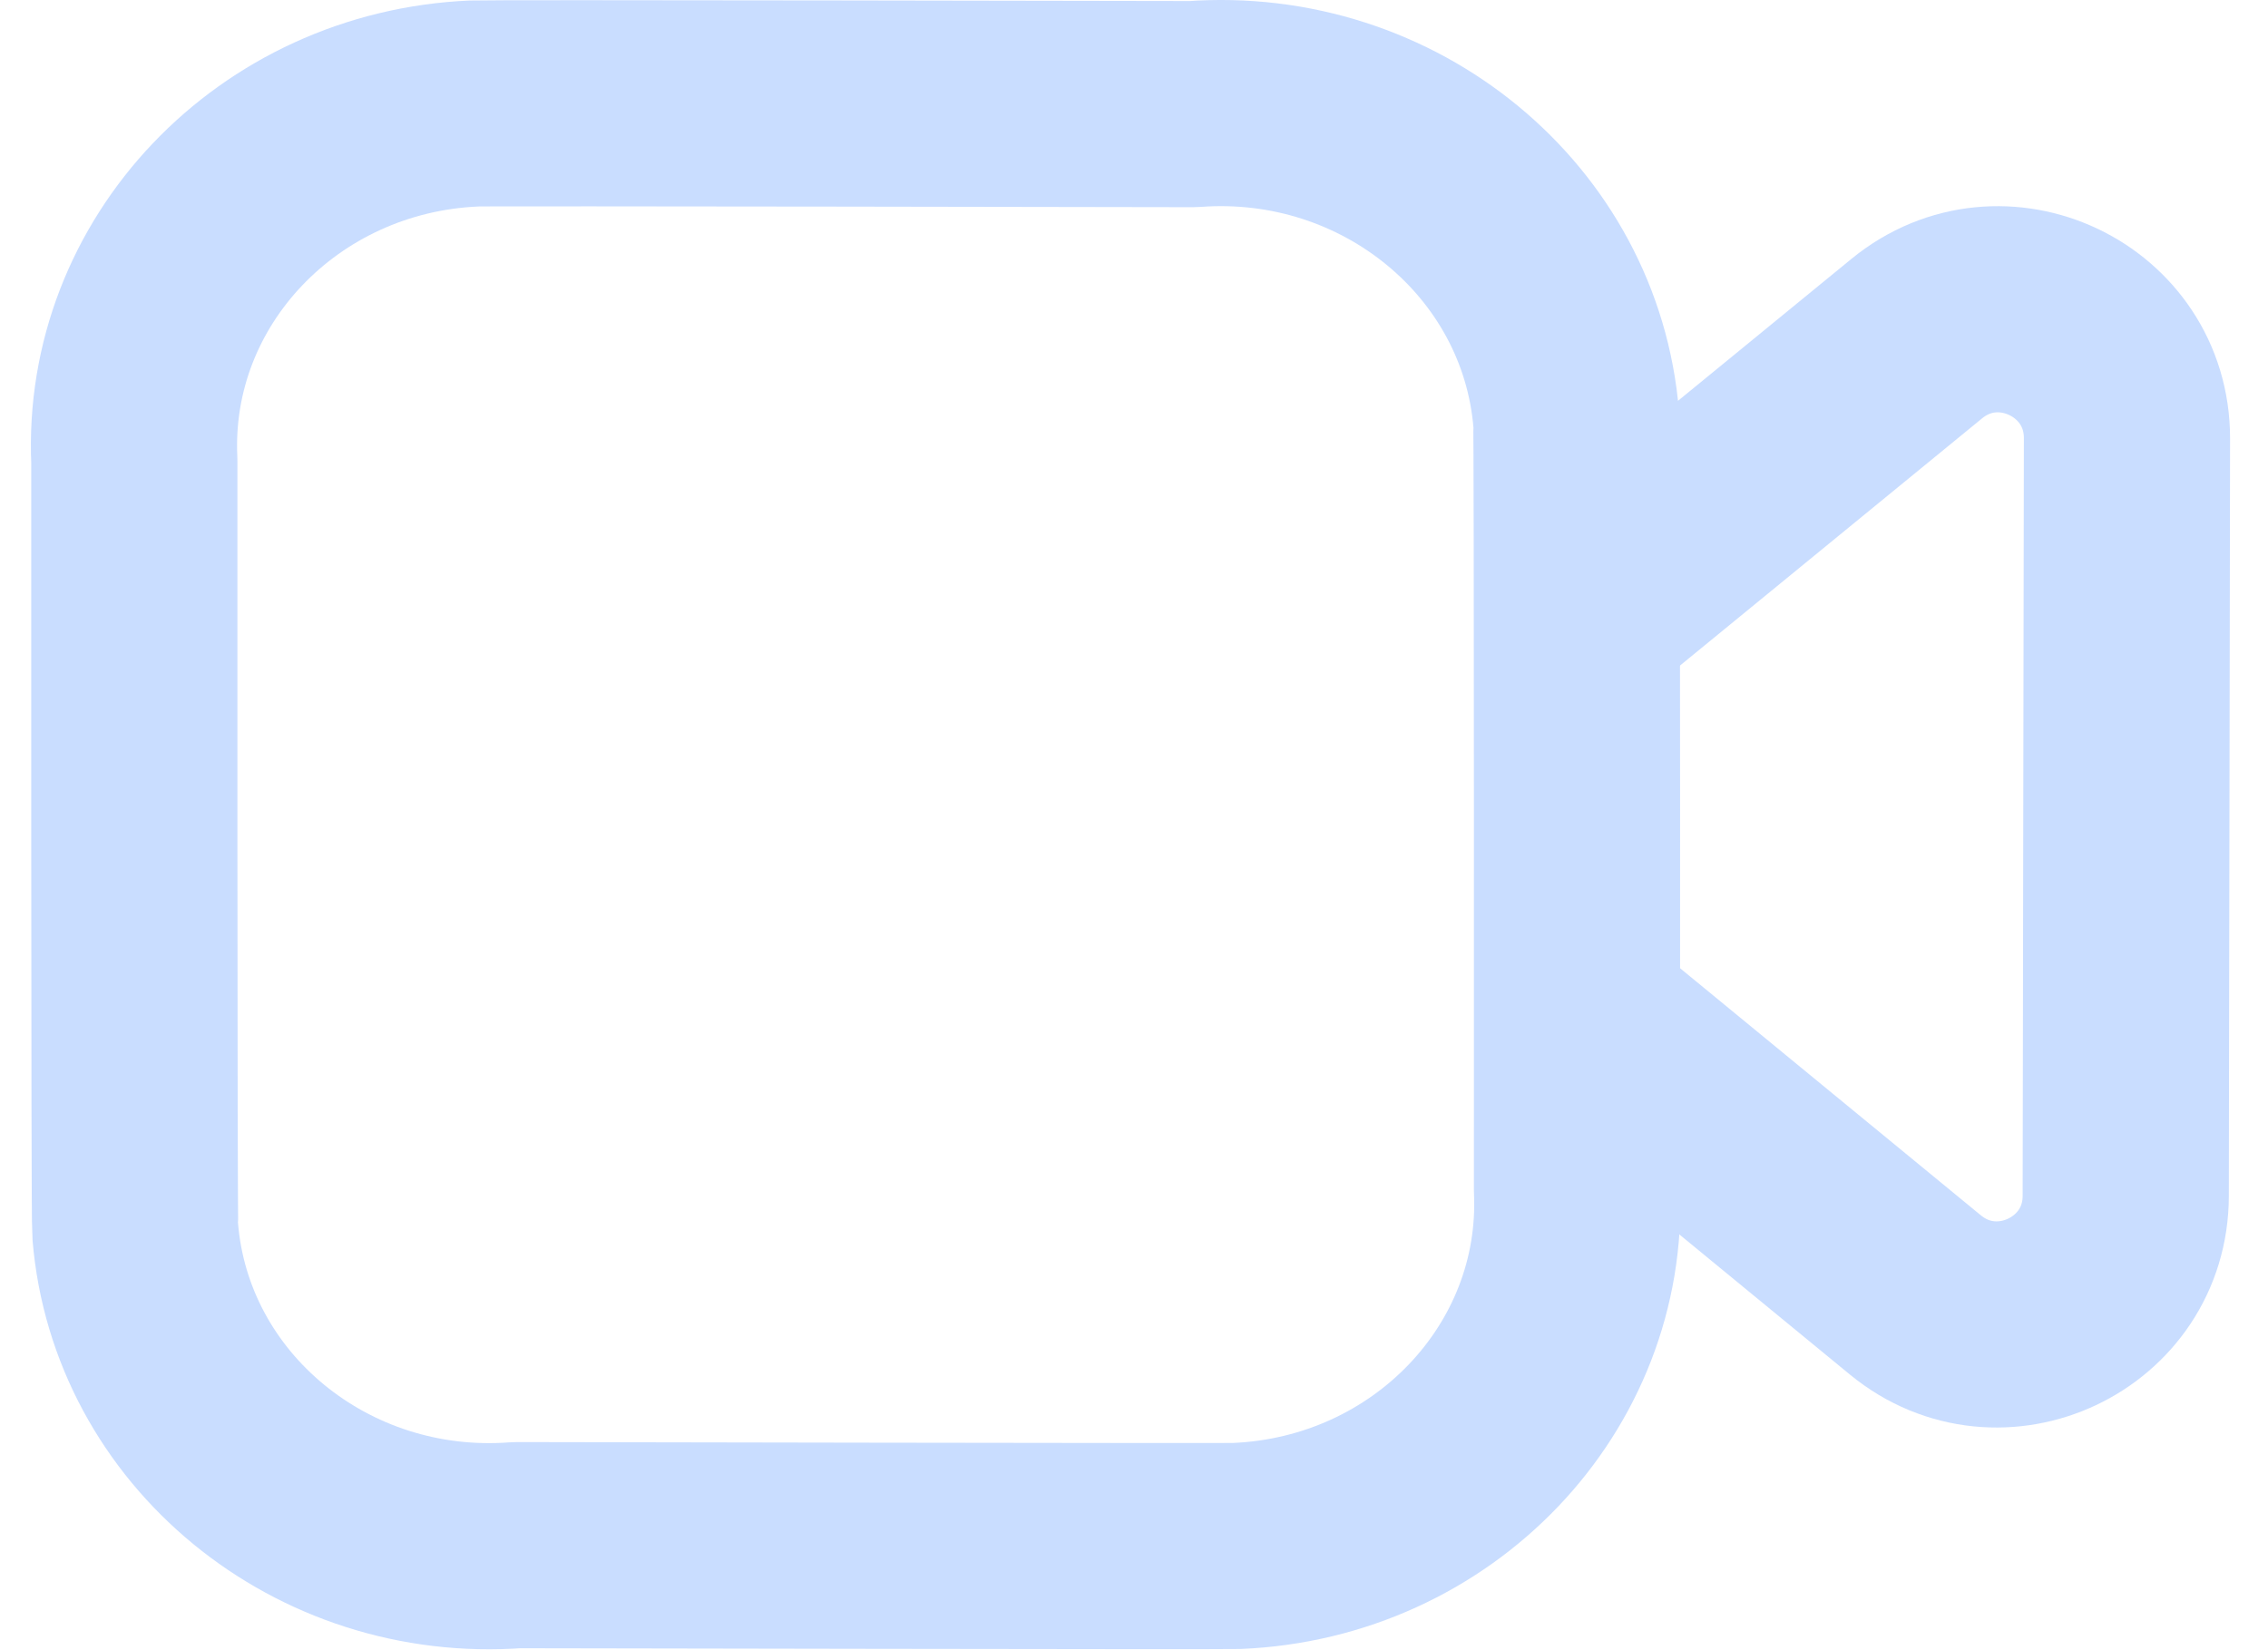
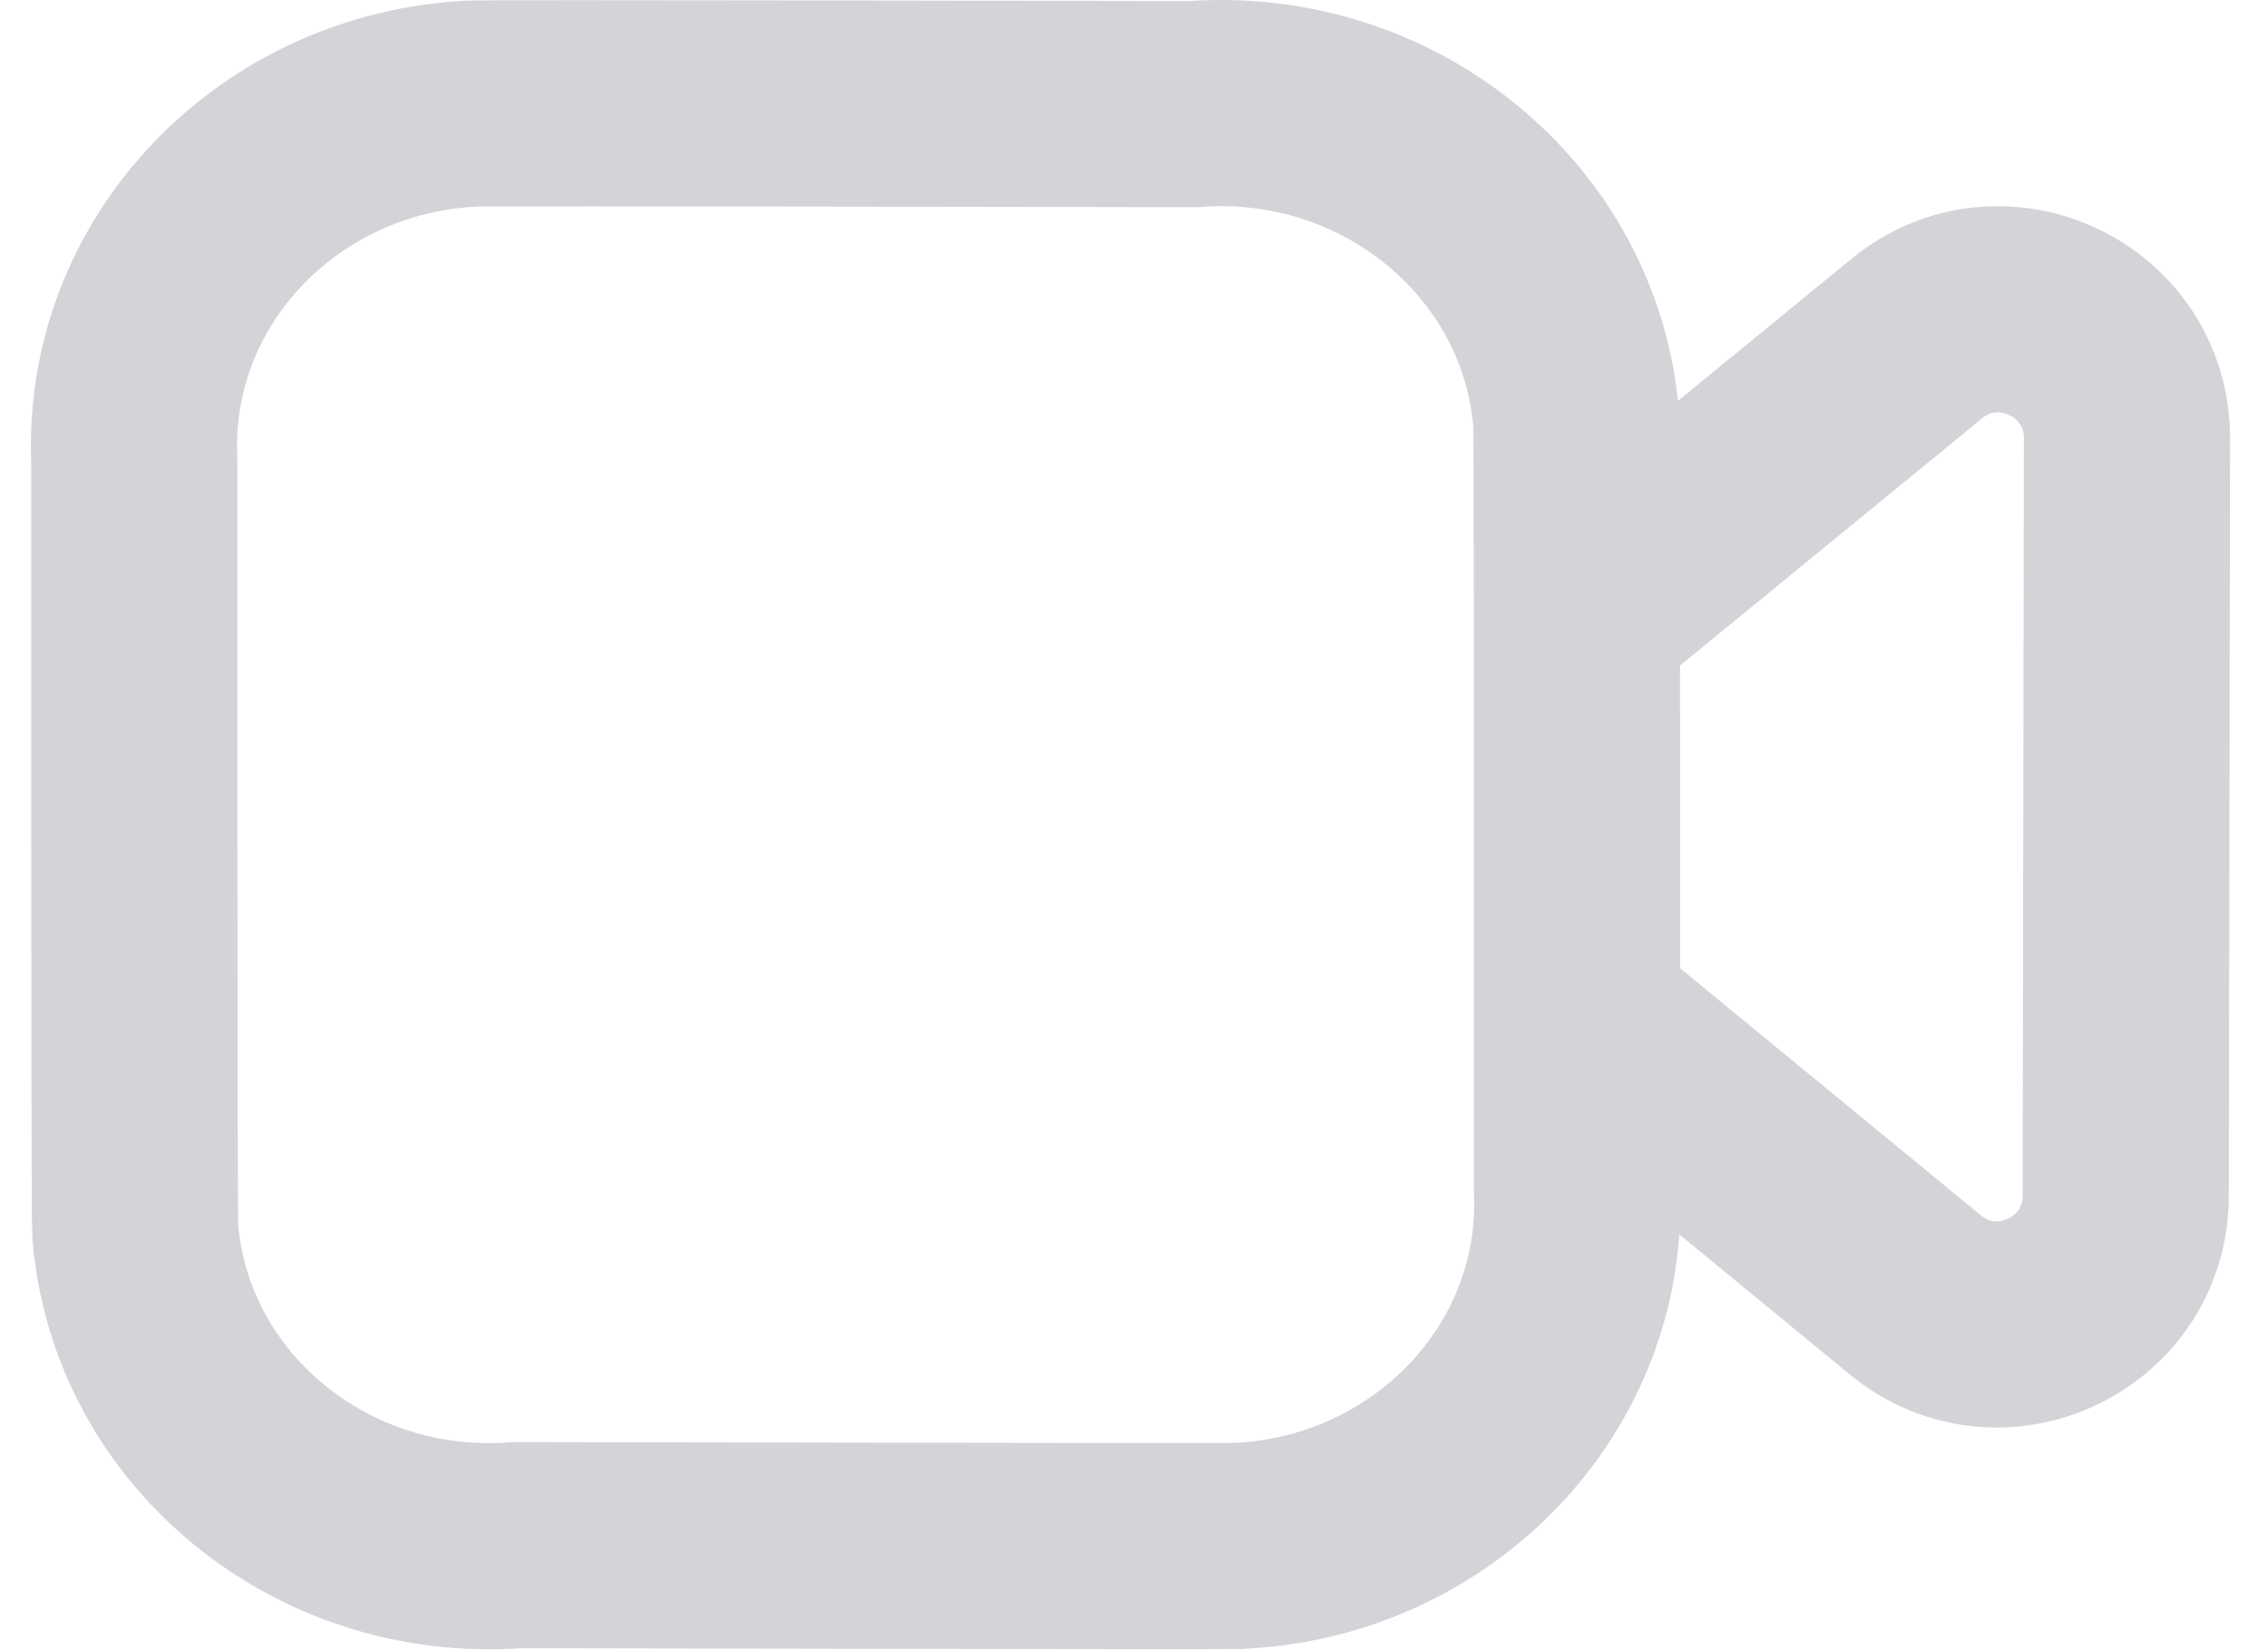
<svg xmlns="http://www.w3.org/2000/svg" width="22" height="16" viewBox="0 0 22 16" fill="none">
-   <path fill-rule="evenodd" clip-rule="evenodd" d="M15.297 11.538C15.378 13.37 13.899 14.92 11.995 14.998C11.854 15.003 5.015 14.99 5.015 14.99C3.12 15.133 1.461 13.771 1.312 11.946C1.3 11.81 1.303 4.472 1.303 4.472C1.219 2.638 2.696 1.085 4.602 1.004C4.744 0.997 11.574 1.01 11.574 1.01C13.478 0.868 15.142 2.24 15.29 4.074C15.3 4.206 15.297 11.538 15.297 11.538Z" stroke="#C9DDFF" stroke-width="2" stroke-linecap="round" stroke-linejoin="round" />
-   <path d="M15.3 5.98L18.593 3.285C19.409 2.617 20.633 3.199 20.632 4.252L20.62 11.601C20.619 12.654 19.394 13.231 18.58 12.563L15.3 9.868" stroke="#C9DDFF" stroke-width="2" stroke-linecap="round" stroke-linejoin="round" />
+   <path fill-rule="evenodd" clip-rule="evenodd" d="M15.297 11.538C15.378 13.37 13.899 14.92 11.995 14.998C11.854 15.003 5.015 14.99 5.015 14.99C3.12 15.133 1.461 13.771 1.312 11.946C1.3 11.81 1.303 4.472 1.303 4.472C1.219 2.638 2.696 1.085 4.602 1.004C4.744 0.997 11.574 1.01 11.574 1.01C13.478 0.868 15.142 2.24 15.29 4.074C15.3 4.206 15.297 11.538 15.297 11.538Z" stroke="#D4D4D8" stroke-width="2" stroke-linecap="round" stroke-linejoin="round" />
+   <path d="M15.3 5.98L18.593 3.285C19.409 2.617 20.633 3.199 20.632 4.252L20.62 11.601C20.619 12.654 19.394 13.231 18.58 12.563L15.3 9.868" stroke="#D4D4D8" stroke-width="2" stroke-linecap="round" stroke-linejoin="round" />
</svg>
